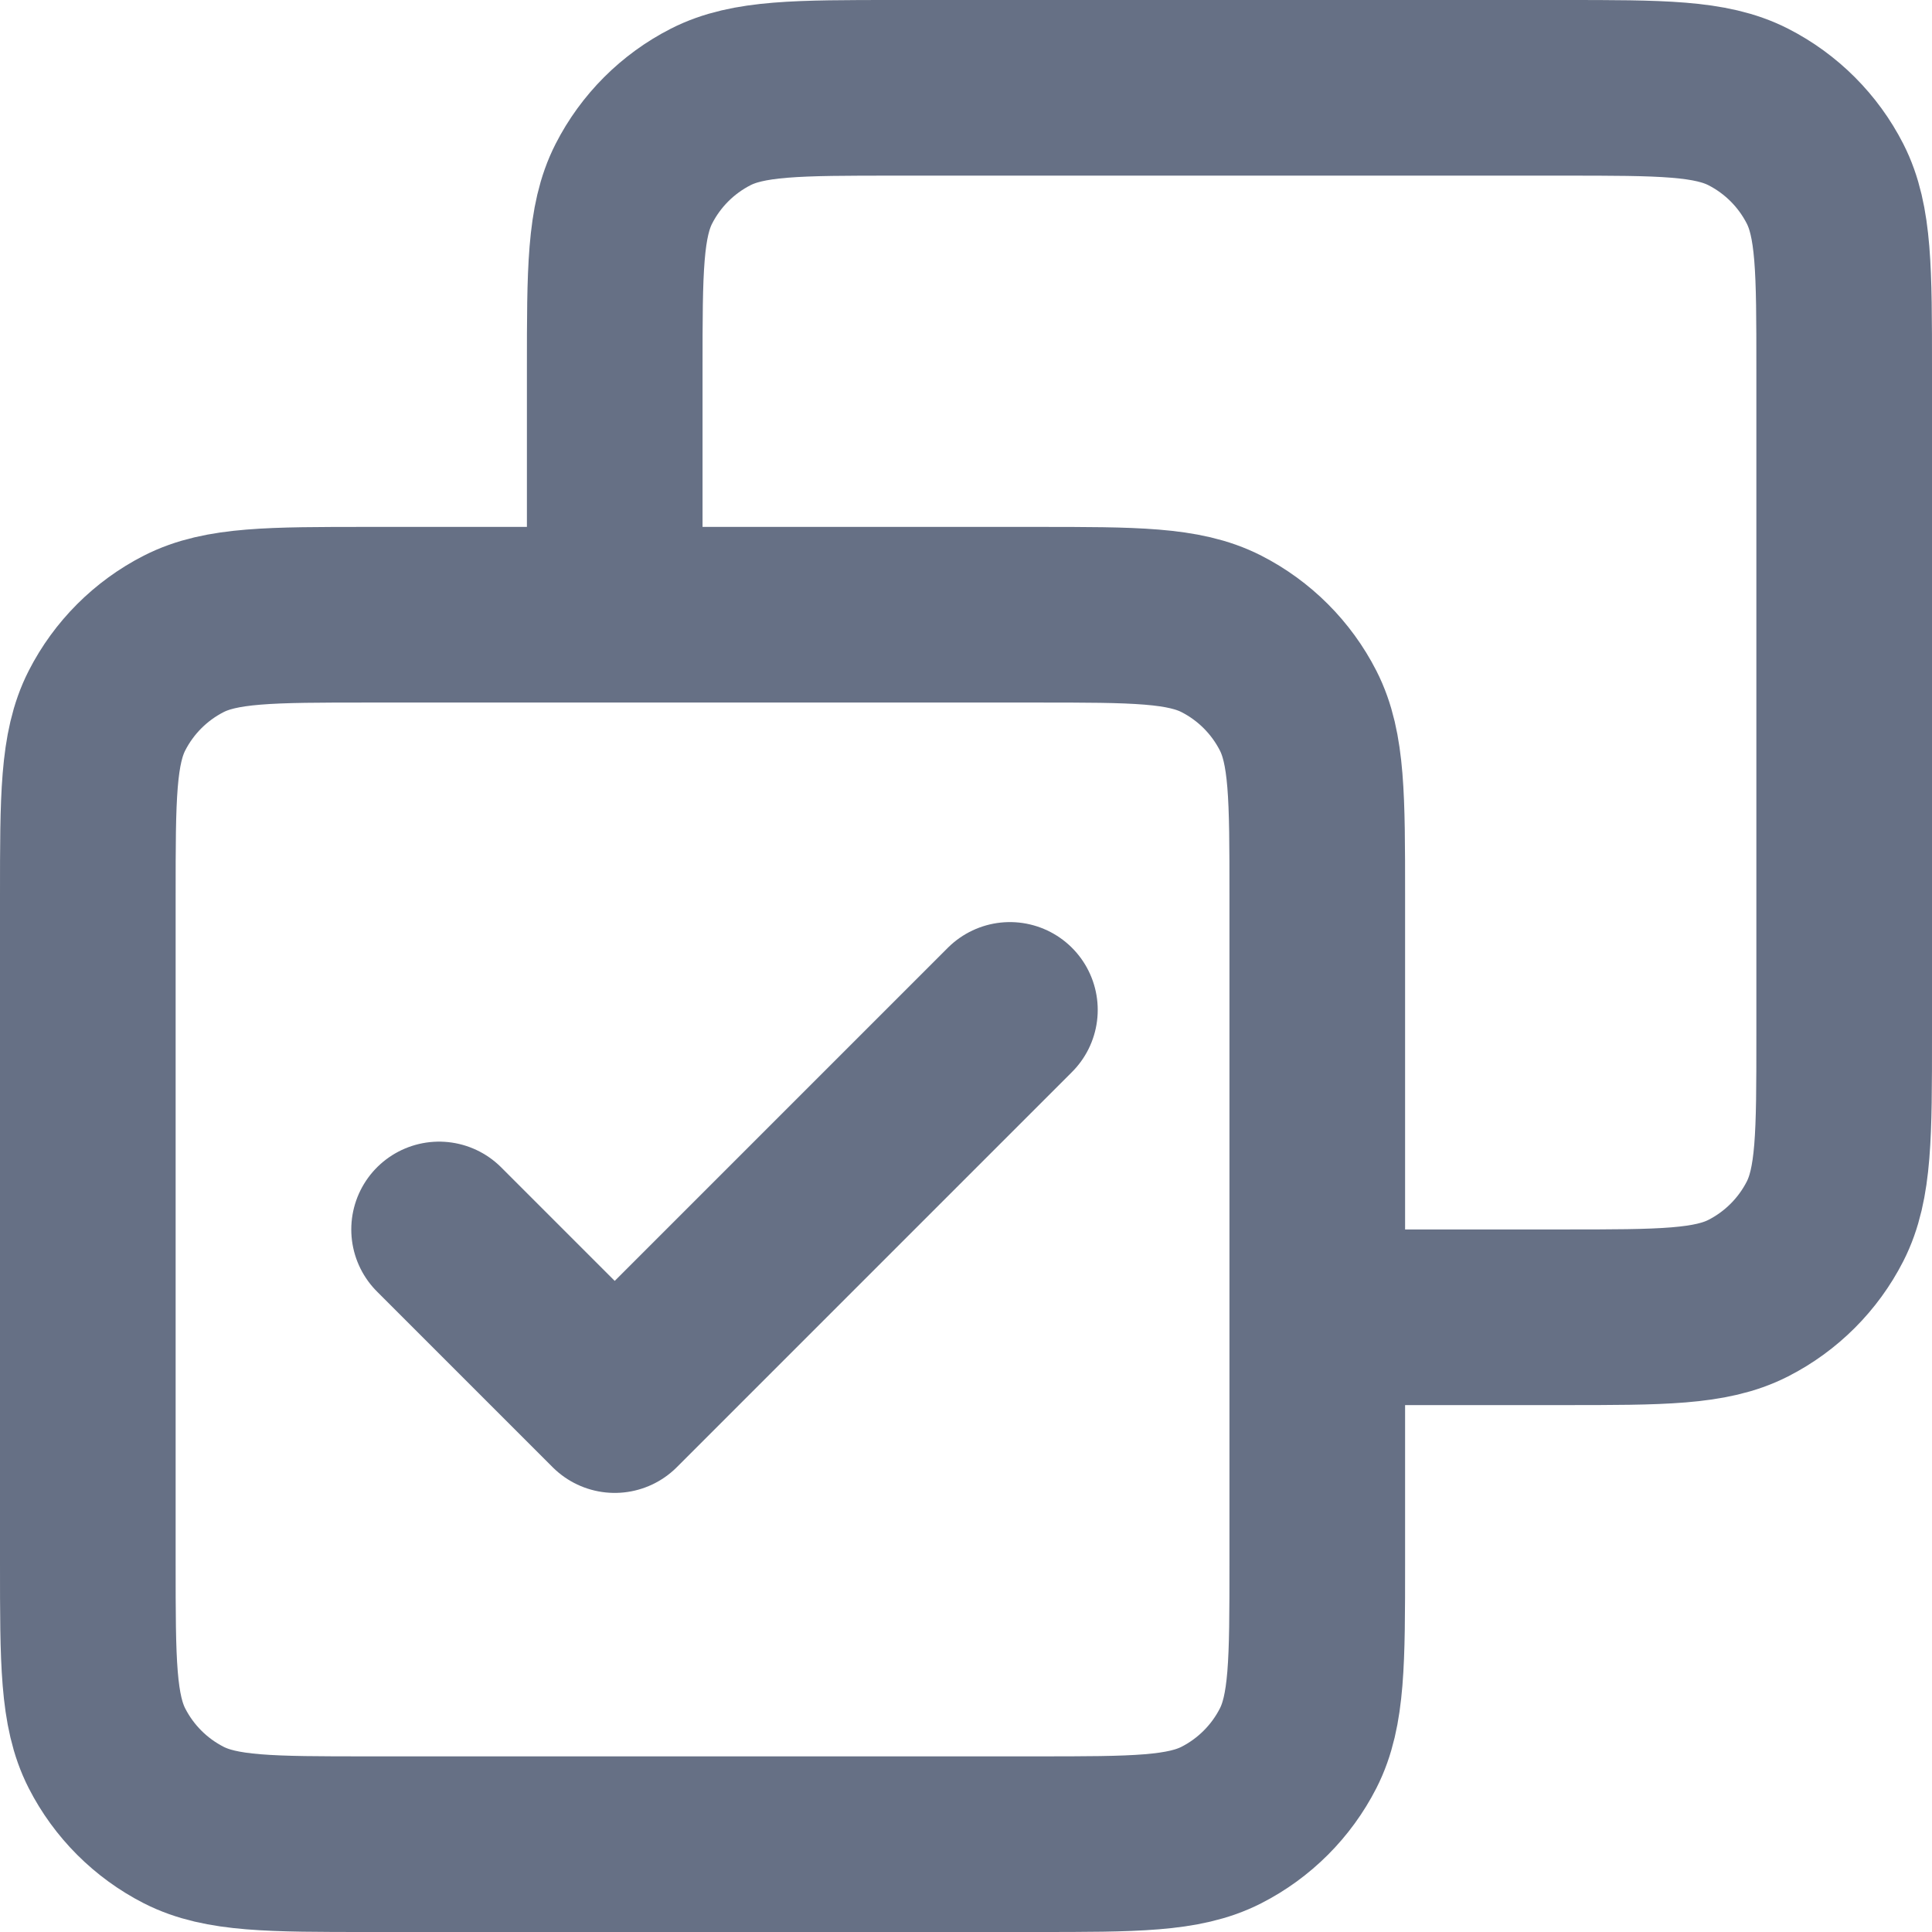
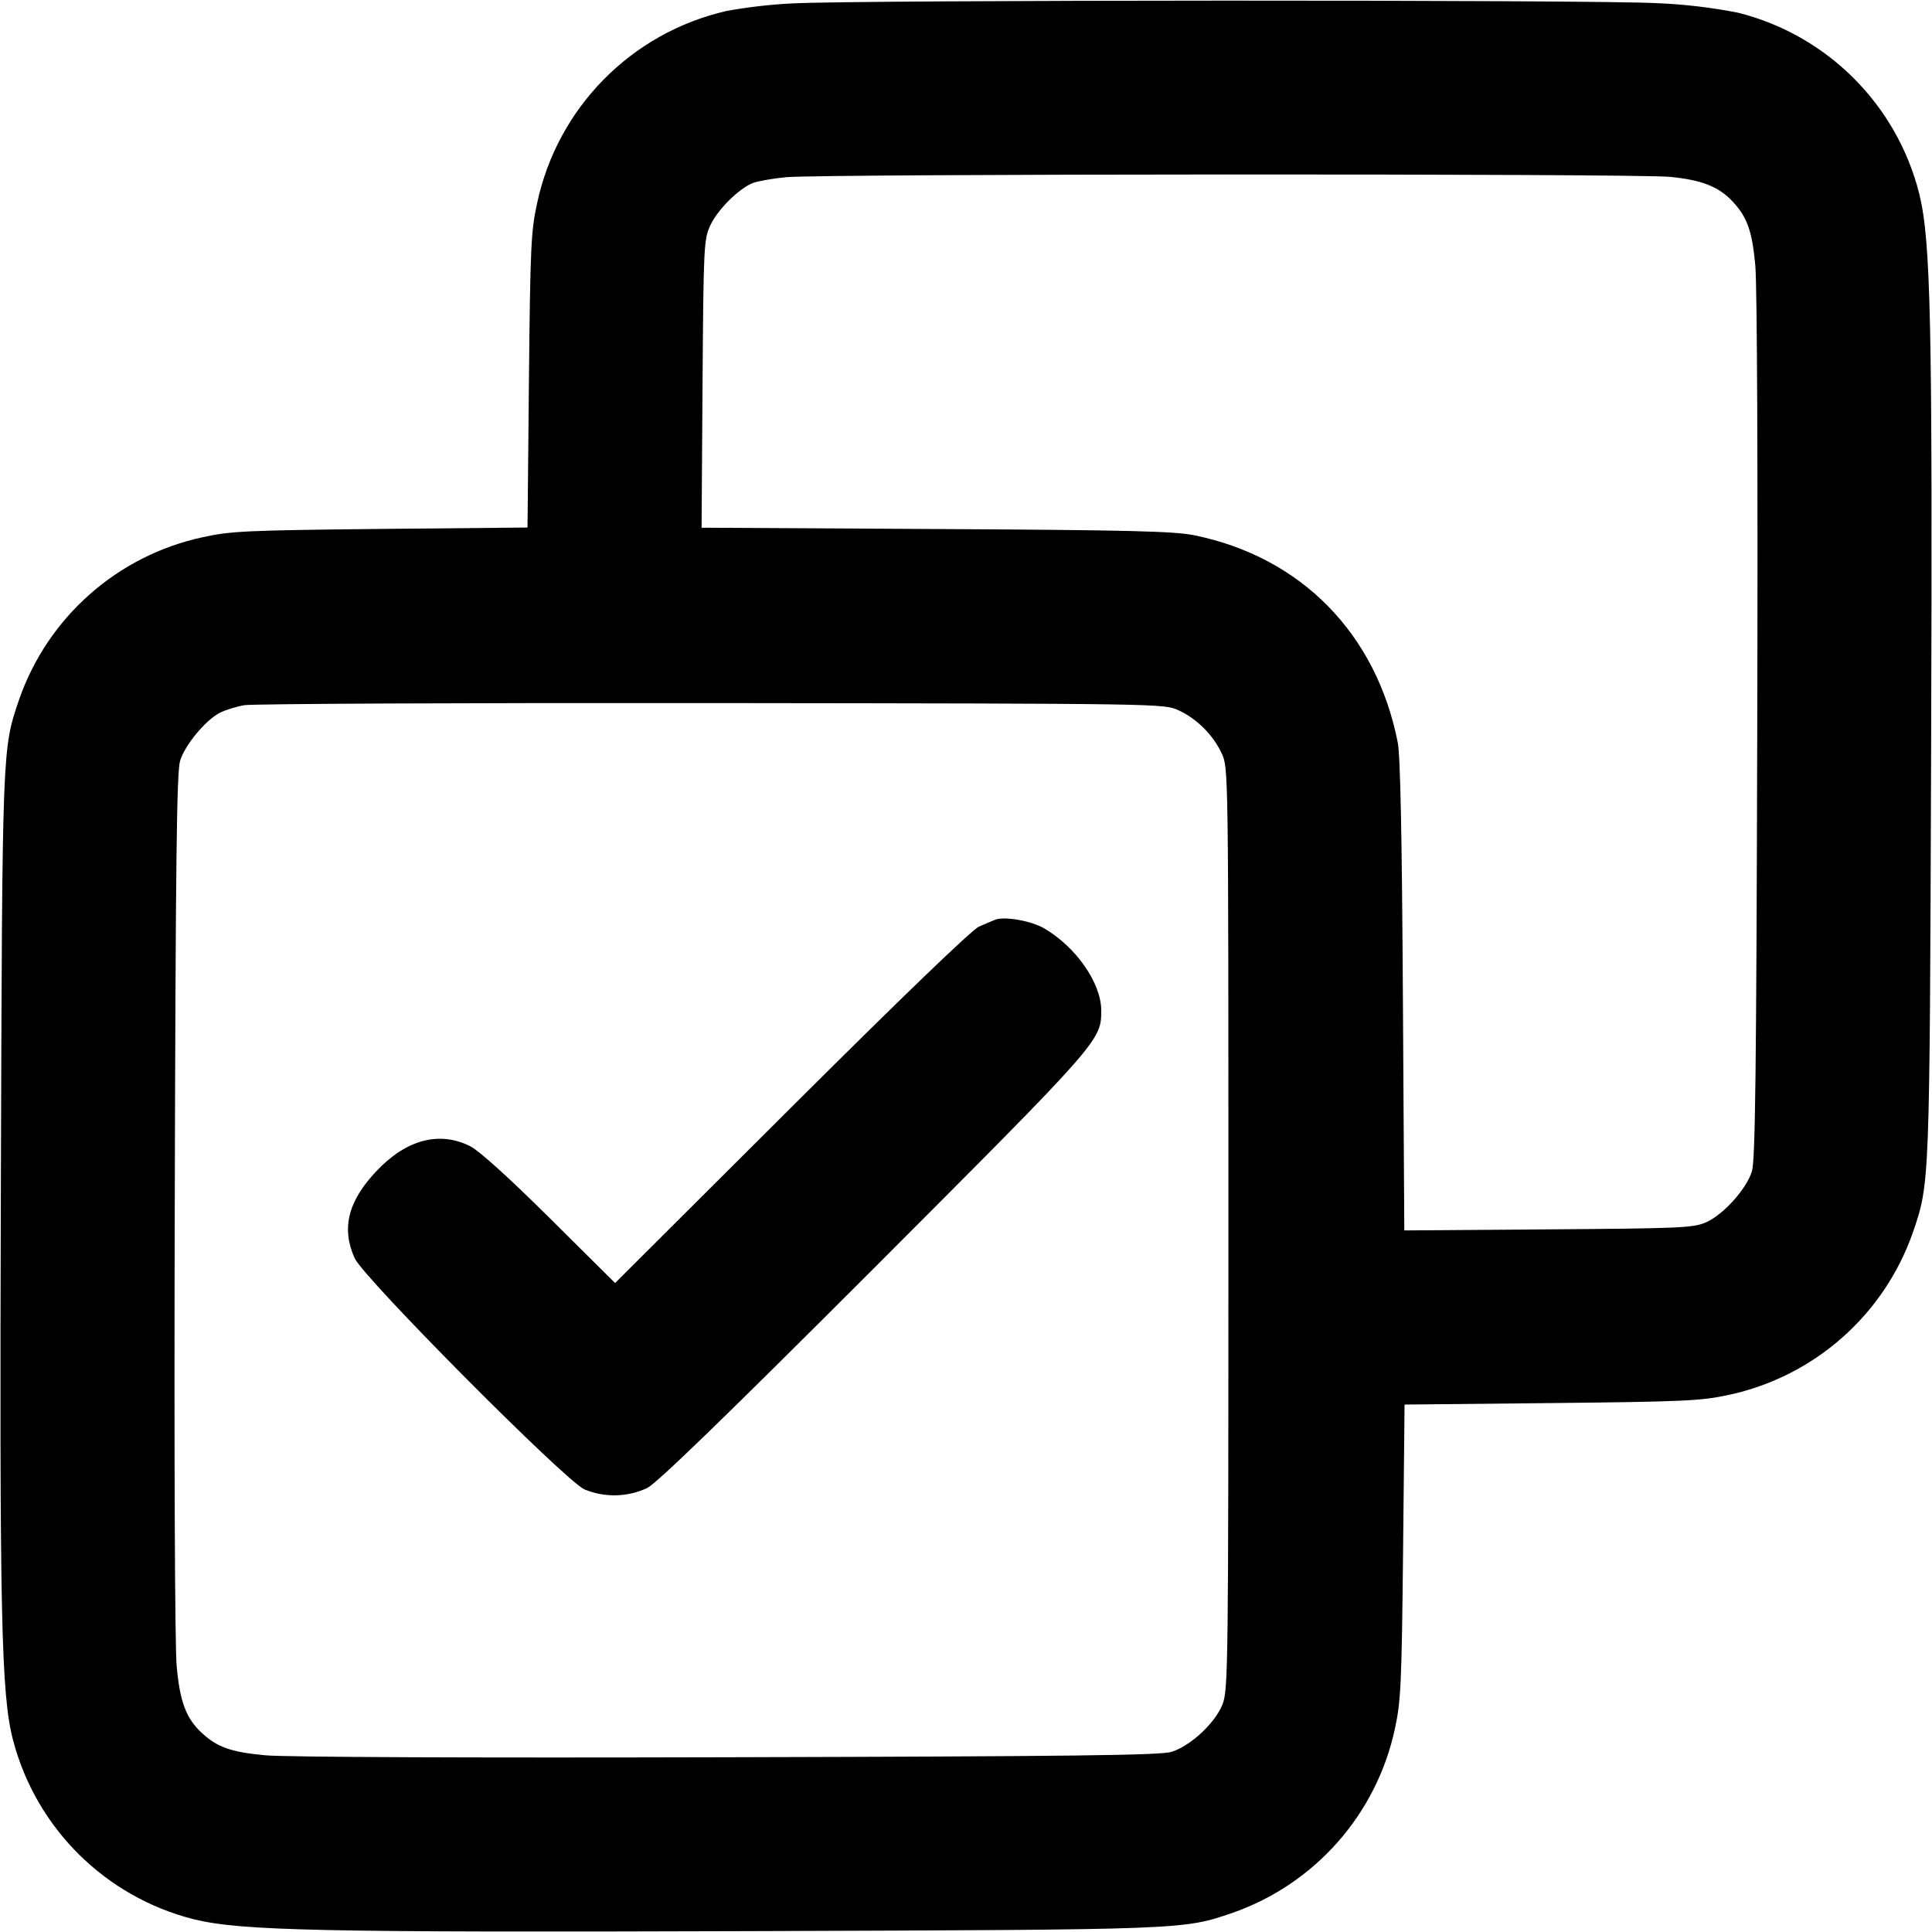
- <svg xmlns="http://www.w3.org/2000/svg" width="22" height="22" viewBox="0 0 22 22" fill="none">
-   <path d="M5 14L7 16L11.5 11.5M7 7V4.2C7 3.08 7 2.52 7.218 2.092C7.41 1.716 7.716 1.41 8.092 1.218C8.52 1 9.08 1 10.2 1H17.8C18.92 1 19.48 1 19.908 1.218C20.284 1.41 20.59 1.716 20.782 2.092C21 2.52 21 3.08 21 4.2V11.8C21 12.92 21 13.48 20.782 13.908C20.59 14.284 20.284 14.59 19.908 14.782C19.48 15 18.92 15 17.8 15H15M4.2 21H11.8C12.92 21 13.48 21 13.908 20.782C14.284 20.59 14.59 20.284 14.782 19.908C15 19.48 15 18.92 15 17.8V10.2C15 9.08 15 8.52 14.782 8.092C14.59 7.716 14.284 7.41 13.908 7.218C13.48 7 12.92 7 11.8 7H4.2C3.08 7 2.52 7 2.092 7.218C1.716 7.41 1.41 7.716 1.218 8.092C1 8.52 1 9.08 1 10.2V17.8C1 18.92 1 19.48 1.218 19.908C1.41 20.284 1.716 20.59 2.092 20.782C2.52 21 3.08 21 4.2 21Z" stroke="#667085" stroke-width="2" stroke-linecap="round" stroke-linejoin="round" />
+ <svg xmlns="http://www.w3.org/2000/svg" width="22" height="22" fill="none">
+   <path d="M9.02.039a5.779 5.779 0 0 0-.747.086 2.855 2.855 0 0 0-2.157 2.19c-.069.313-.078.492-.093 2.017l-.016 1.675-1.675.016c-1.528.016-1.704.024-2.022.094A2.849 2.849 0 0 0 .218 7.965c-.193.567-.192.521-.208 5.471-.016 4.964.003 5.863.139 6.381a2.848 2.848 0 0 0 2.058 2.038c.542.132 1.437.151 6.354.135 4.952-.017 4.908-.015 5.474-.208a2.856 2.856 0 0 0 1.848-2.092c.069-.317.078-.501.094-2.022l.017-1.674 1.674-.017c1.521-.016 1.705-.025 2.022-.094a2.856 2.856 0 0 0 2.092-1.848c.193-.566.191-.522.208-5.474.016-4.917-.003-5.812-.135-6.354A2.84 2.84 0 0 0 19.793.145a6.043 6.043 0 0 0-.928-.109c-.726-.04-9.113-.038-9.845.003m9.996 1.975c.363.035.557.112.716.283.165.178.22.335.256.727.021.223.03 2.365.022 5.266-.01 3.928-.022 4.923-.061 5.049-.063.203-.326.494-.525.581-.142.062-.297.068-1.794.079l-1.639.012-.016-2.669c-.011-1.837-.029-2.739-.059-2.889-.244-1.237-1.098-2.108-2.313-2.357-.228-.047-.726-.06-2.945-.072l-2.669-.015L8 4.37c.011-1.572.015-1.645.088-1.803.083-.179.325-.42.485-.483.054-.021.222-.051.374-.066.391-.039 9.666-.043 10.069-.004M13.42 8.088c.211.098.394.281.492.492.076.165.076.168.076 5.408 0 4.985-.003 5.252-.066 5.417-.083.214-.364.476-.583.544-.126.039-1.121.051-5.049.061-2.901.008-5.043-.001-5.266-.022-.392-.036-.549-.091-.727-.256-.177-.165-.248-.351-.285-.756-.021-.22-.03-2.382-.022-5.265.01-3.917.022-4.924.061-5.048.055-.18.289-.462.452-.546.061-.032.187-.071.28-.087.093-.016 2.487-.027 5.32-.024 5.142.006 5.152.006 5.317.082m-2.09 2.386c-.03.012-.113.047-.183.078-.08.035-.887.812-2.136 2.057L7.004 14.61l-.743-.738c-.468-.464-.804-.768-.907-.82-.351-.176-.728-.076-1.067.283-.325.343-.402.654-.248.993.103.226 2.389 2.527 2.616 2.632a.886.886 0 0 0 .715-.016c.115-.059.892-.812 2.589-2.51 2.577-2.58 2.581-2.585 2.581-2.929-.001-.311-.285-.719-.647-.932-.15-.088-.456-.142-.563-.099" fill-rule="evenodd" fill="#000" />
</svg>
